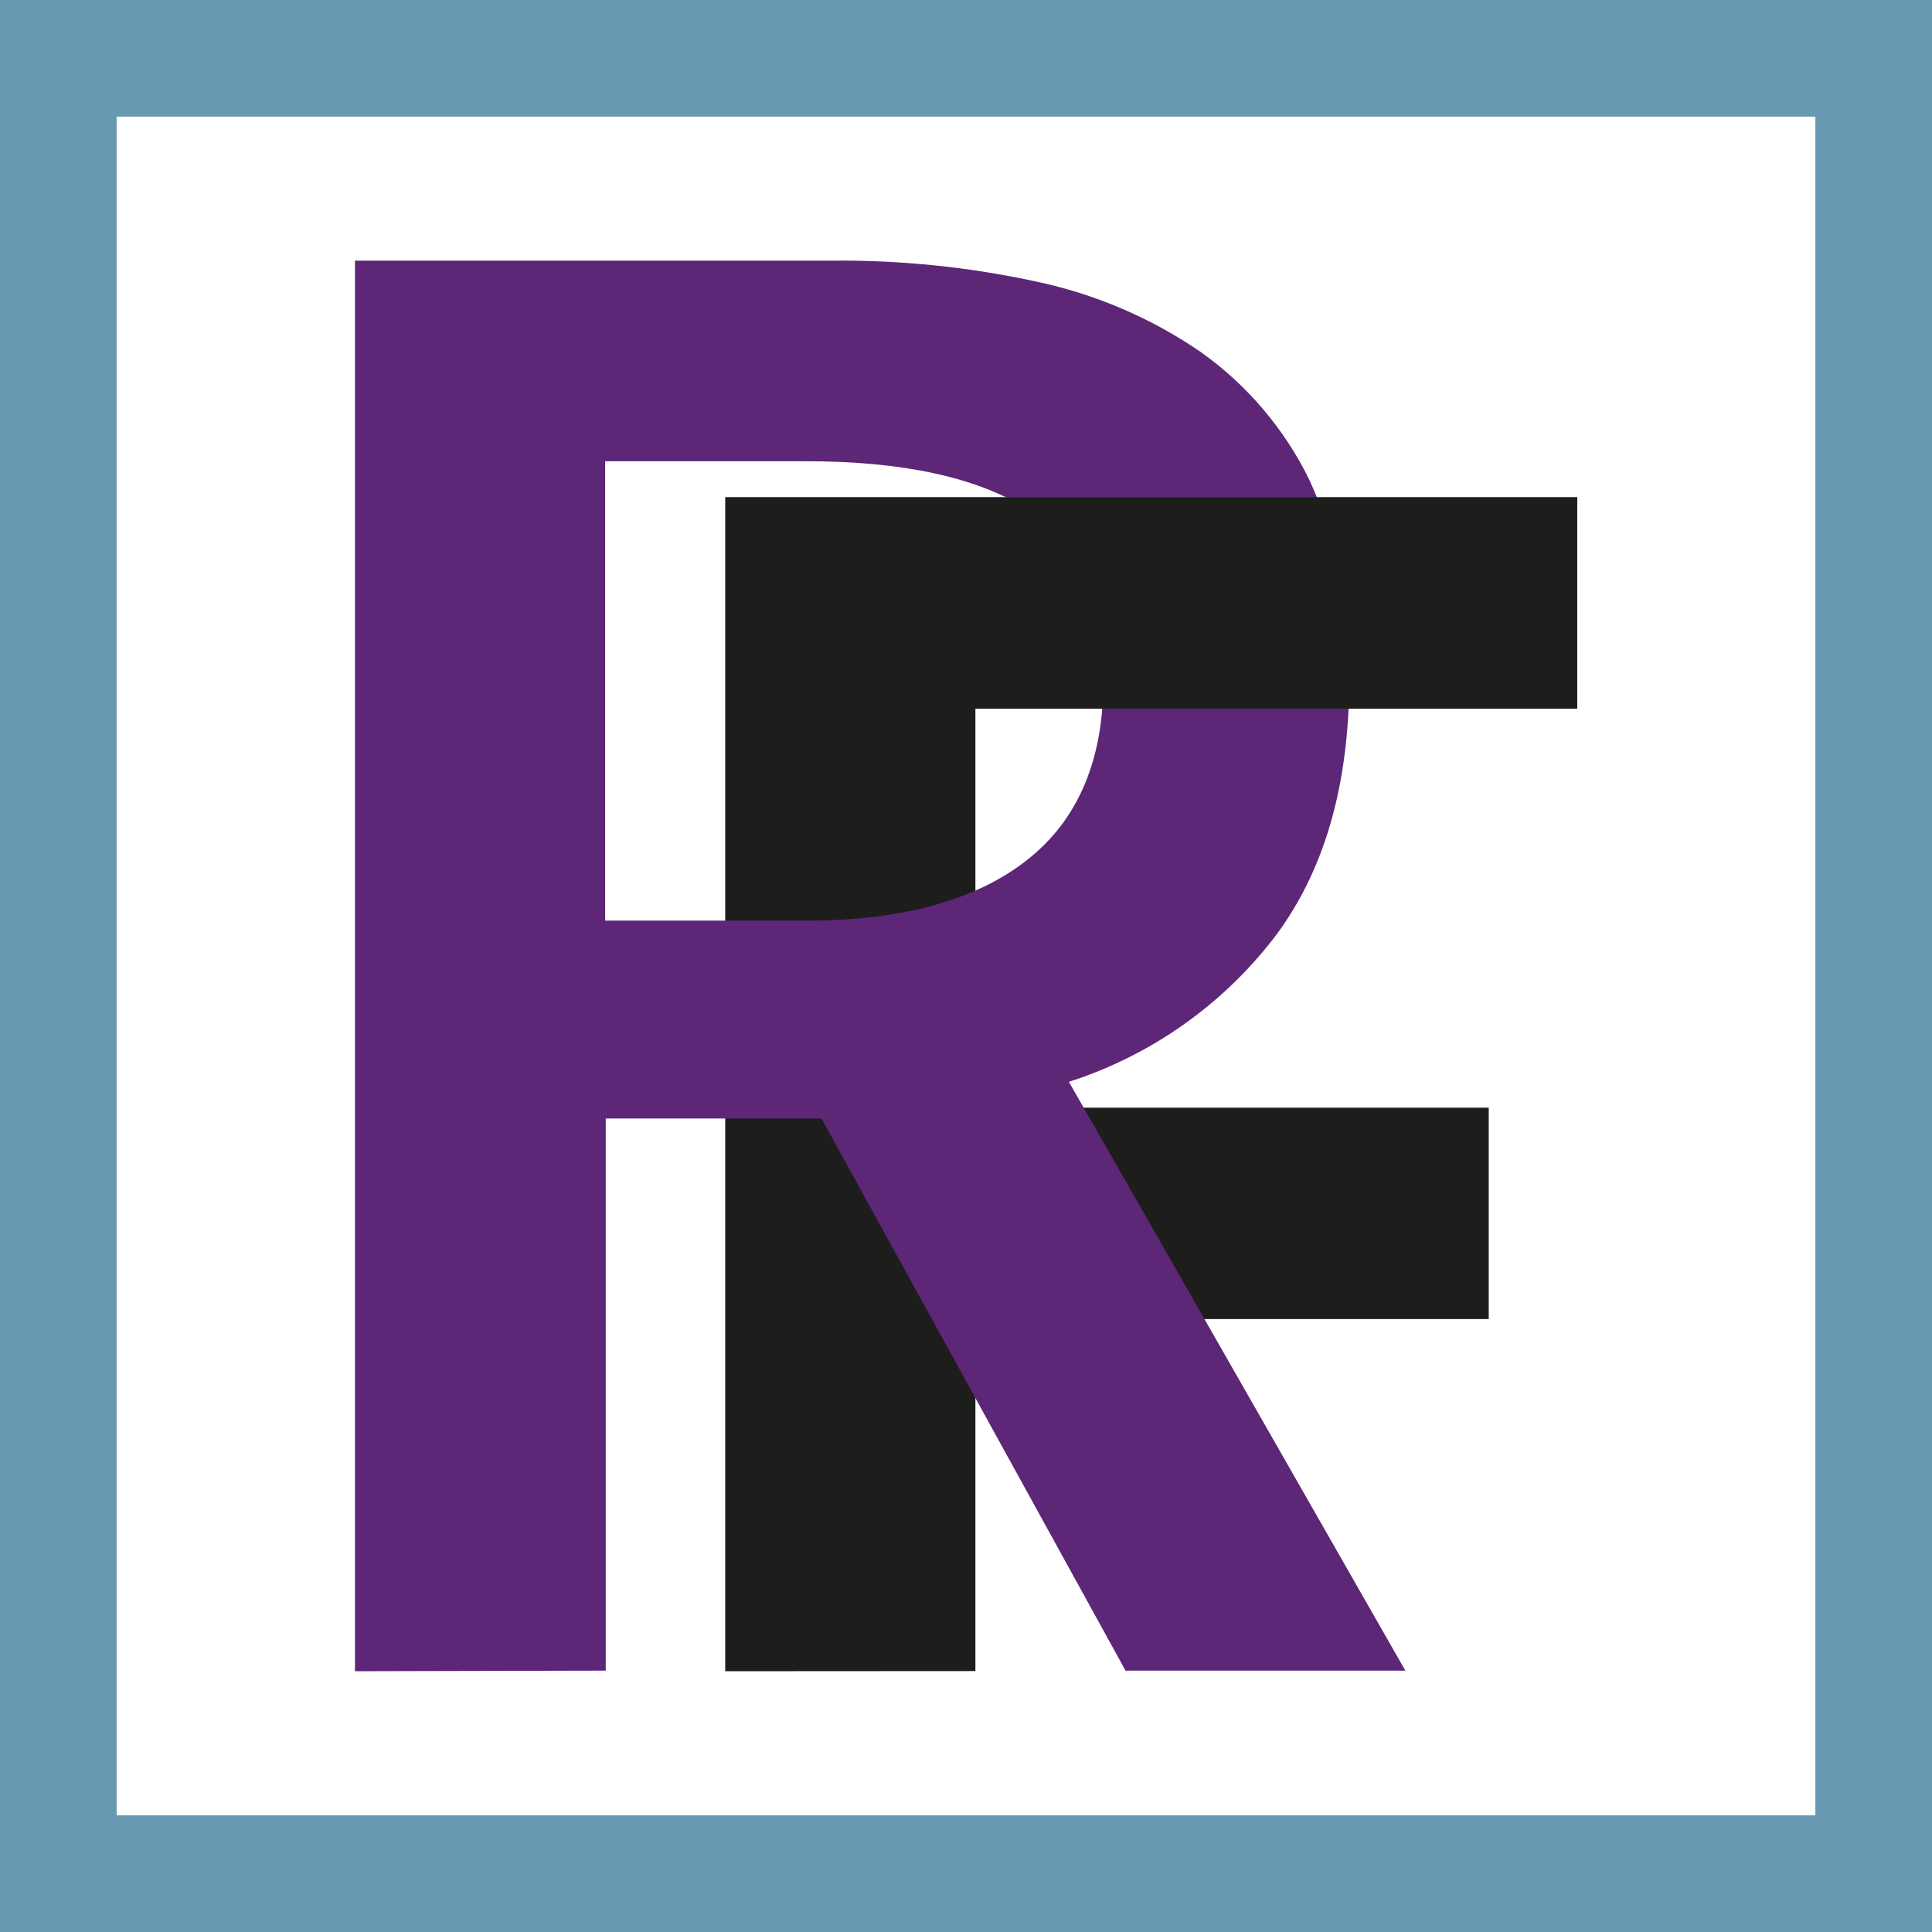
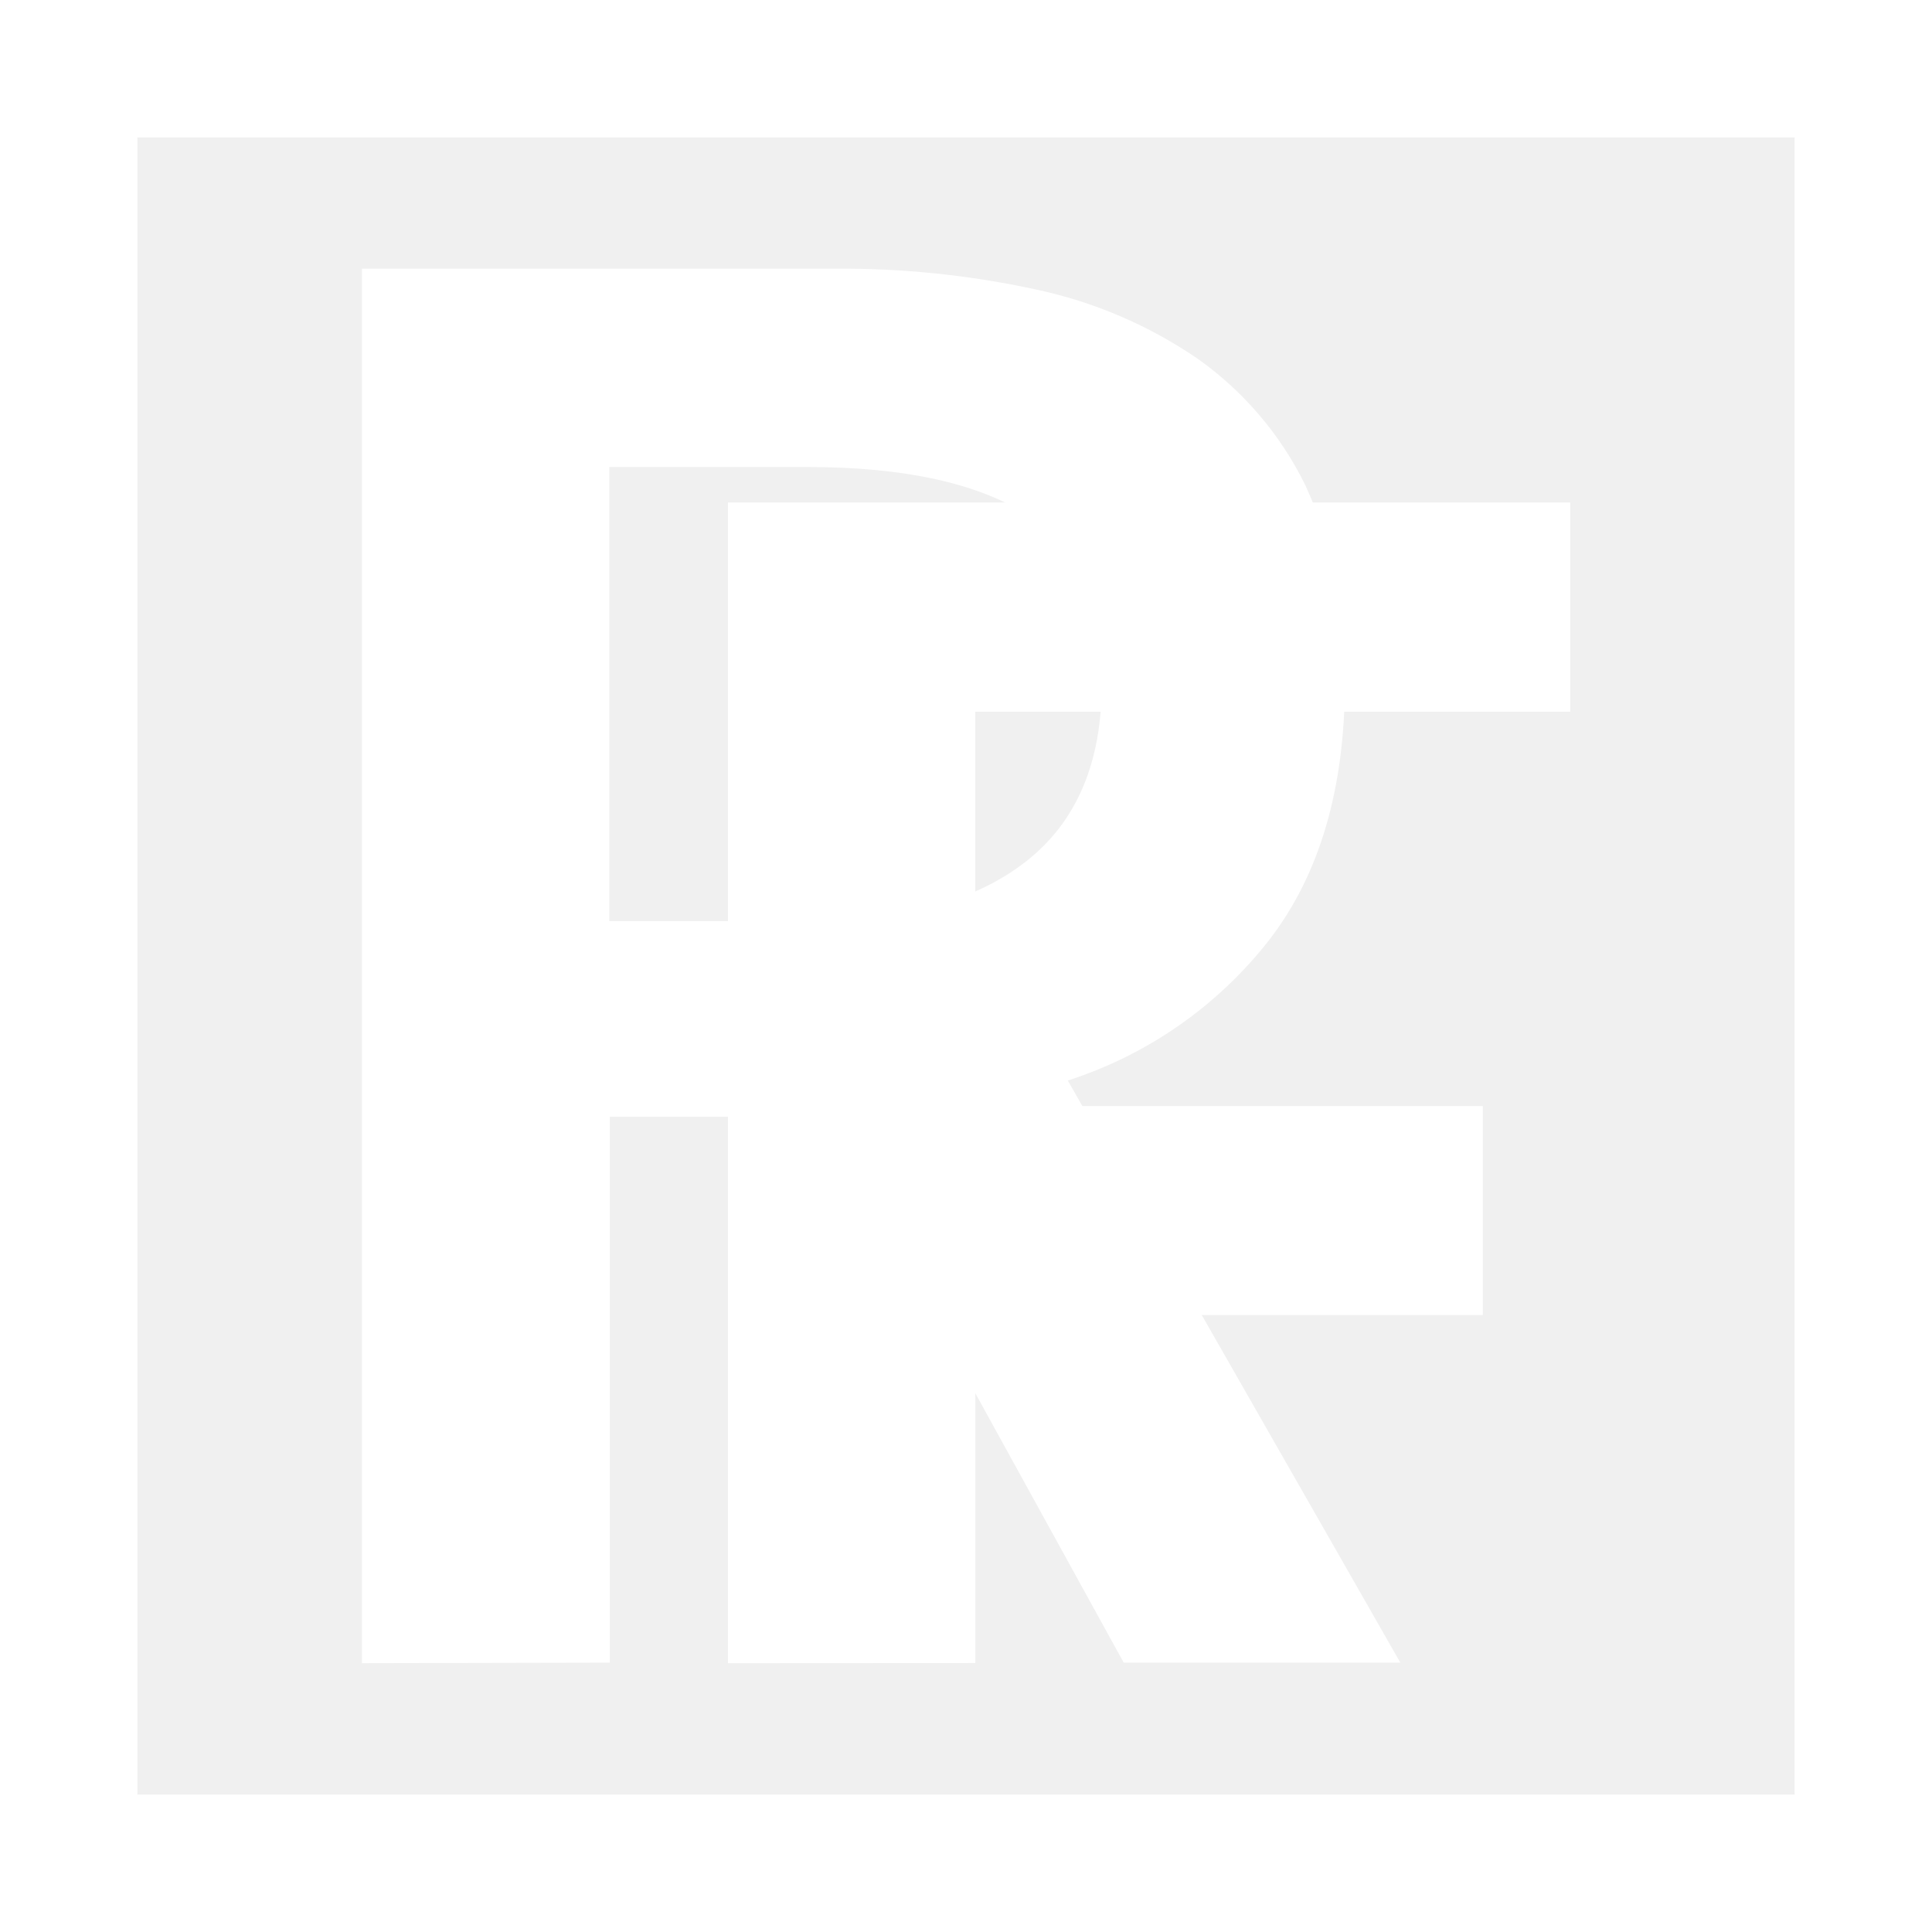
- <svg xmlns="http://www.w3.org/2000/svg" viewBox="0 0 347.81 347.81">
+ <svg xmlns="http://www.w3.org/2000/svg" viewBox="0 0 140.623 140.623">
  <defs>
    <style>
      .cls-1 {
-         fill: #fff;
-         stroke: #6897b1;
+         fill: none;
+         stroke: #fff;
        stroke-miterlimit: 10;
-         stroke-width: 21px;
+         stroke-width: 10px;
      }

      .cls-2 {
-         fill: #1d1d1b;
-       }
- 
-       .cls-3 {
-         fill: #5d2676;
+         fill: #fff;
      }
    </style>
  </defs>
-   <g id="Logo" transform="translate(10.5 10.5)">
-     <rect id="Rectangle_110" data-name="Rectangle 110" class="cls-1" width="326.81" height="326.81" transform="translate(0 0)" />
-     <g id="ZRZq5x.tif" transform="translate(53.403 36.414)">
-       <path id="Path_78" data-name="Path 78" class="cls-2" d="M274.16,310.333V99H427.534v38.052H319.2v71.833h92.413v38.052H319.2v63.369Z" transform="translate(-207.504 -56.384)" />
-       <path id="Path_79" data-name="Path 79" class="cls-3" d="M248.41,336.486V82.545h85.812a166.265,166.265,0,0,1,36.888,3.779,82.524,82.524,0,0,1,29.51,12.632,61.246,61.246,0,0,1,19.621,23.09,79.831,79.831,0,0,1,7.17,35.723q0,29.122-13.771,46.983a76,76,0,0,1-36.706,25.627l60.573,106H387.133l-54.749-99.4H293.555v99.4Zm45.041-135.125h36.111q25.886,0,39.787-10.872t13.8-32.616q0-22.133-13.8-30.675t-39.787-8.542H293.452Z" transform="translate(-248.41 -82.537)" />
-     </g>
-     <path id="Path_80" data-name="Path 80" class="cls-2" d="M274.16,99H427.534v38.052H319.2" transform="translate(-154.101 -19.97)" />
+   <g id="Logo" transform="translate(5 5)">
+     <rect id="Rectangle_110" data-name="Rectangle 110" class="cls-1" width="130.623" height="130.623" transform="translate(0 0)" />
+     <path id="Path_78" data-name="Path 78" class="cls-2" d="M274.16,183.468V99h61.3v15.209h-43.3V142.92H329.1V158.13H292.163v25.328Z" transform="translate(-226.173 -67.412)" />
+     <path id="Path_79" data-name="Path 79" class="cls-2" d="M248.41,184.038V82.54h34.3a66.455,66.455,0,0,1,14.744,1.511A32.984,32.984,0,0,1,309.247,89.1a24.479,24.479,0,0,1,7.843,9.229,31.907,31.907,0,0,1,2.866,14.278q0,11.64-5.5,18.779a30.377,30.377,0,0,1-14.671,10.243L323.99,184H303.856l-21.883-39.73h-15.52V184Zm18-54.008h14.433q10.346,0,15.9-4.345t5.515-13.036q0-8.846-5.515-12.26t-15.9-3.414H266.413Z" transform="translate(-227.065 -67.983)" />
+     <path id="Path_80" data-name="Path 80" class="cls-2" d="M274.16,99h61.3v15.209h-43.3" transform="translate(-226.173 -67.412)" />
  </g>
</svg>
